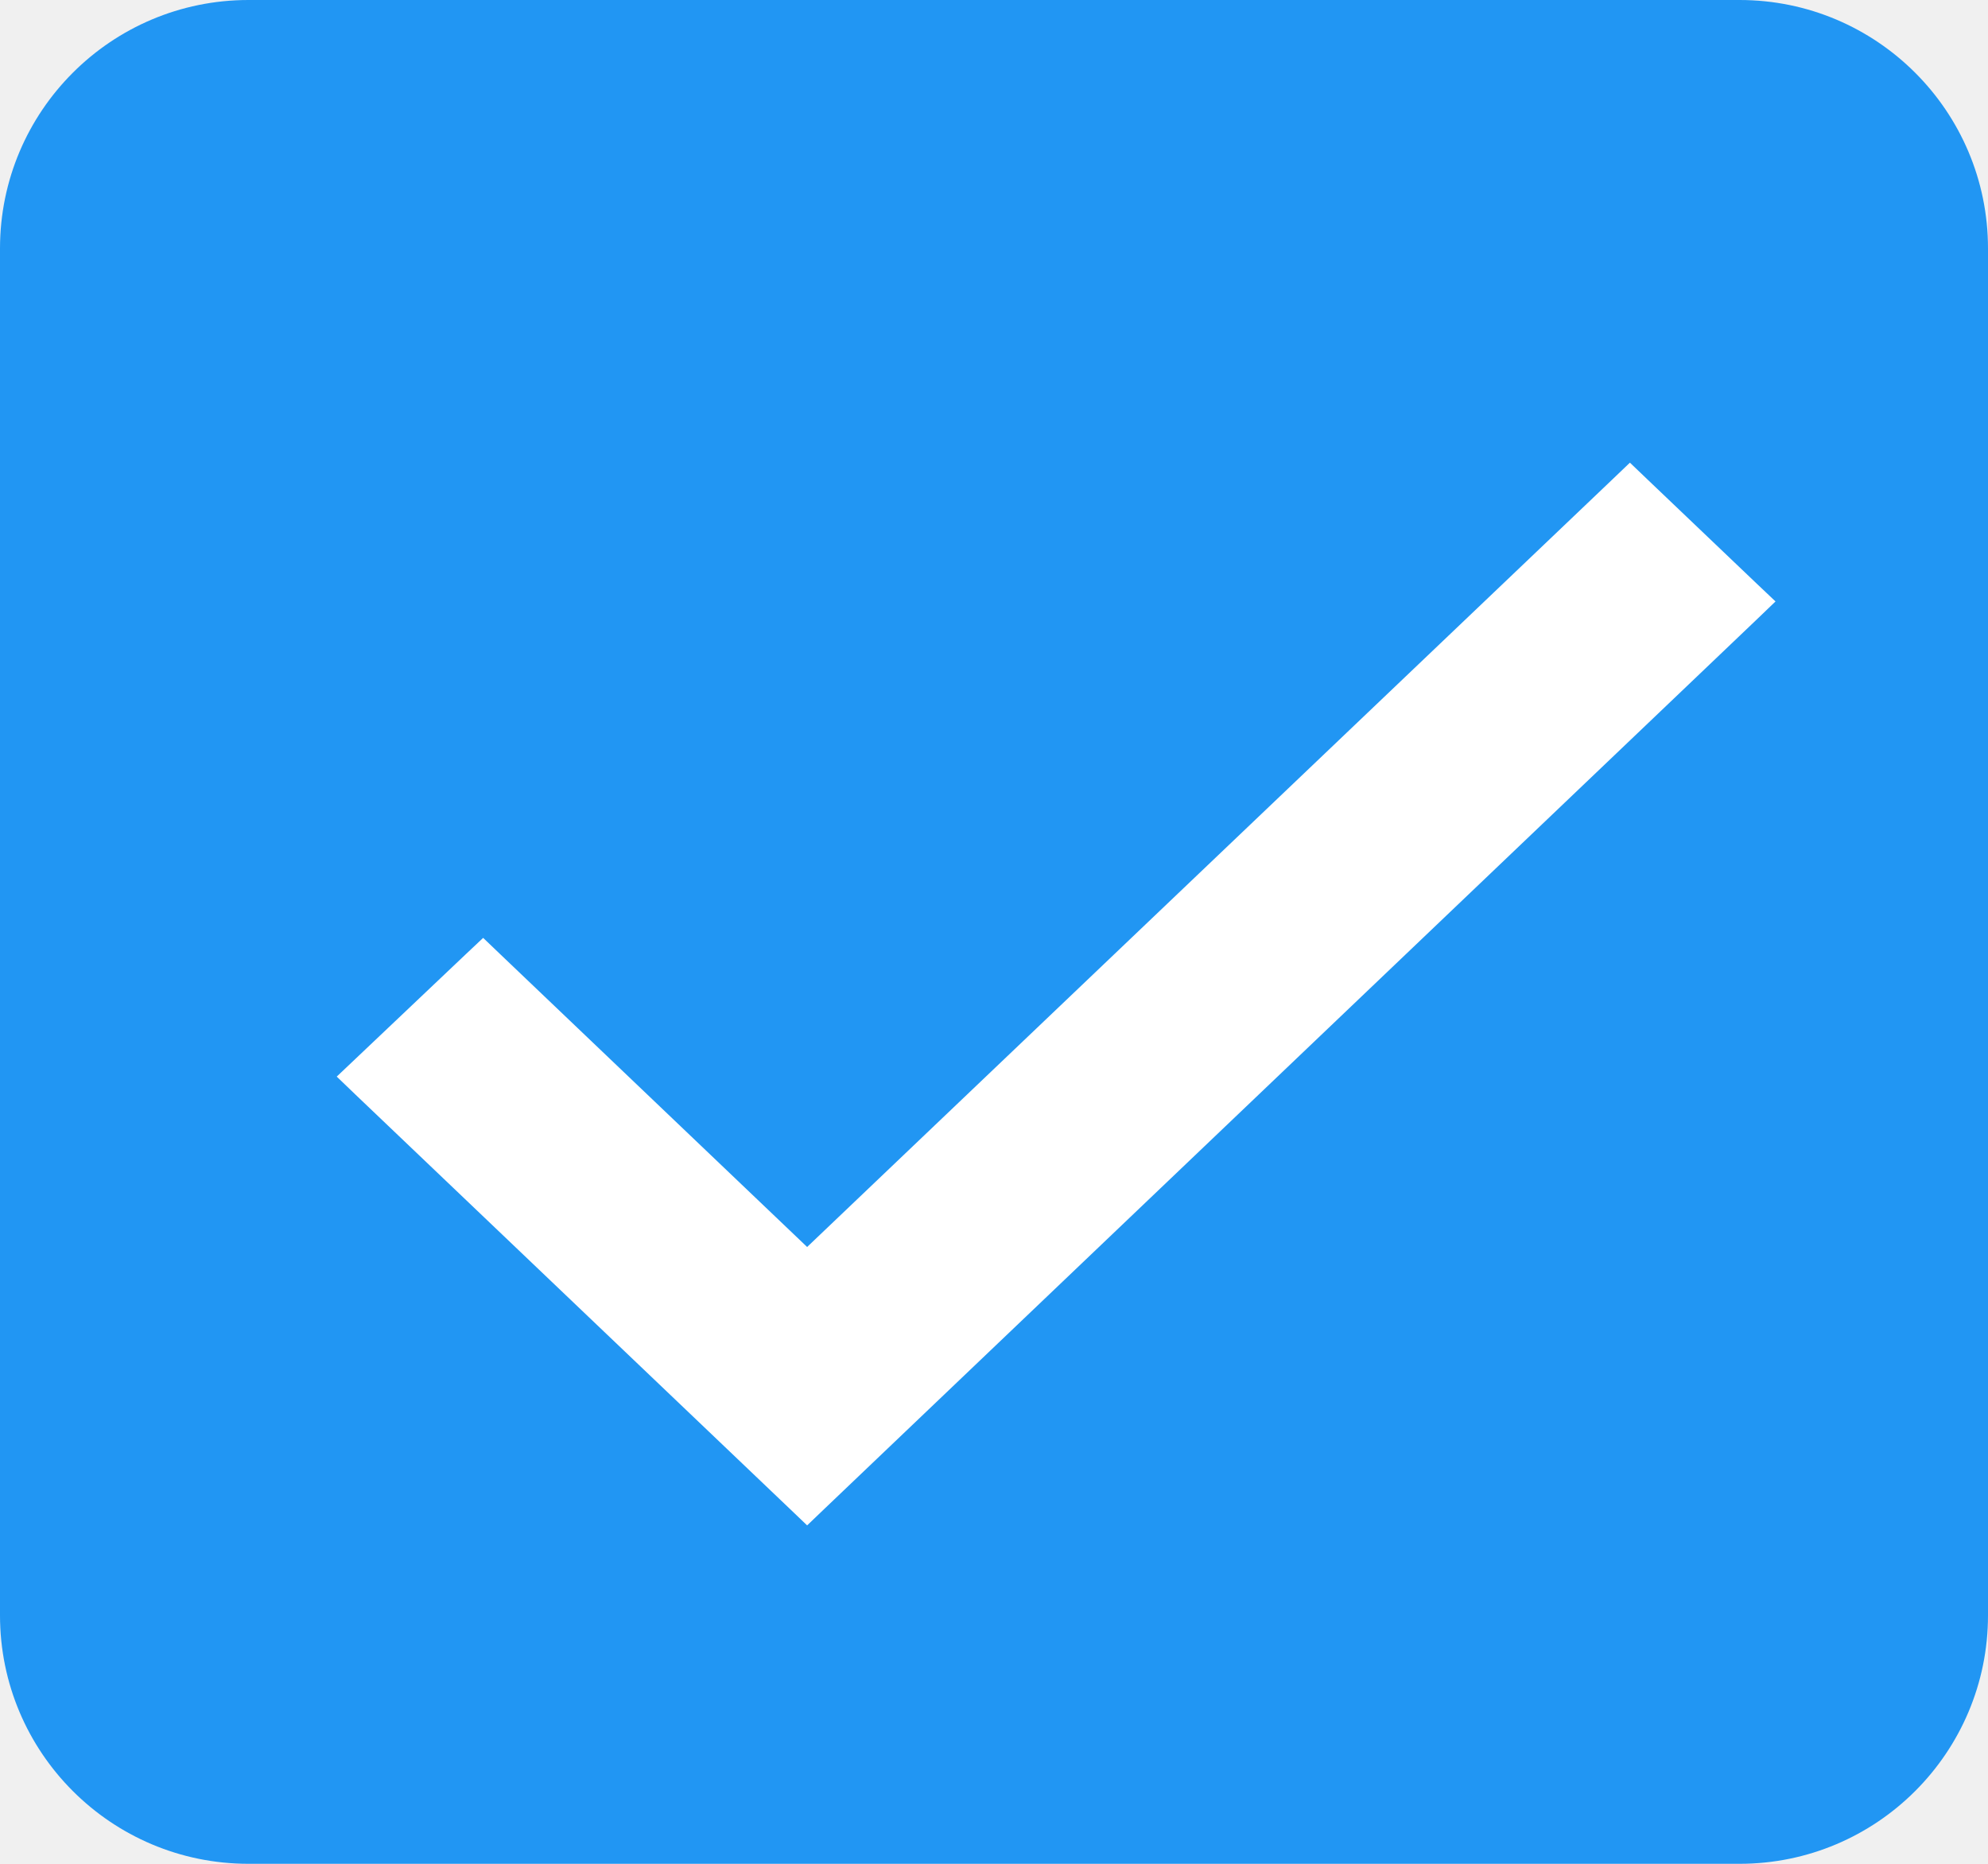
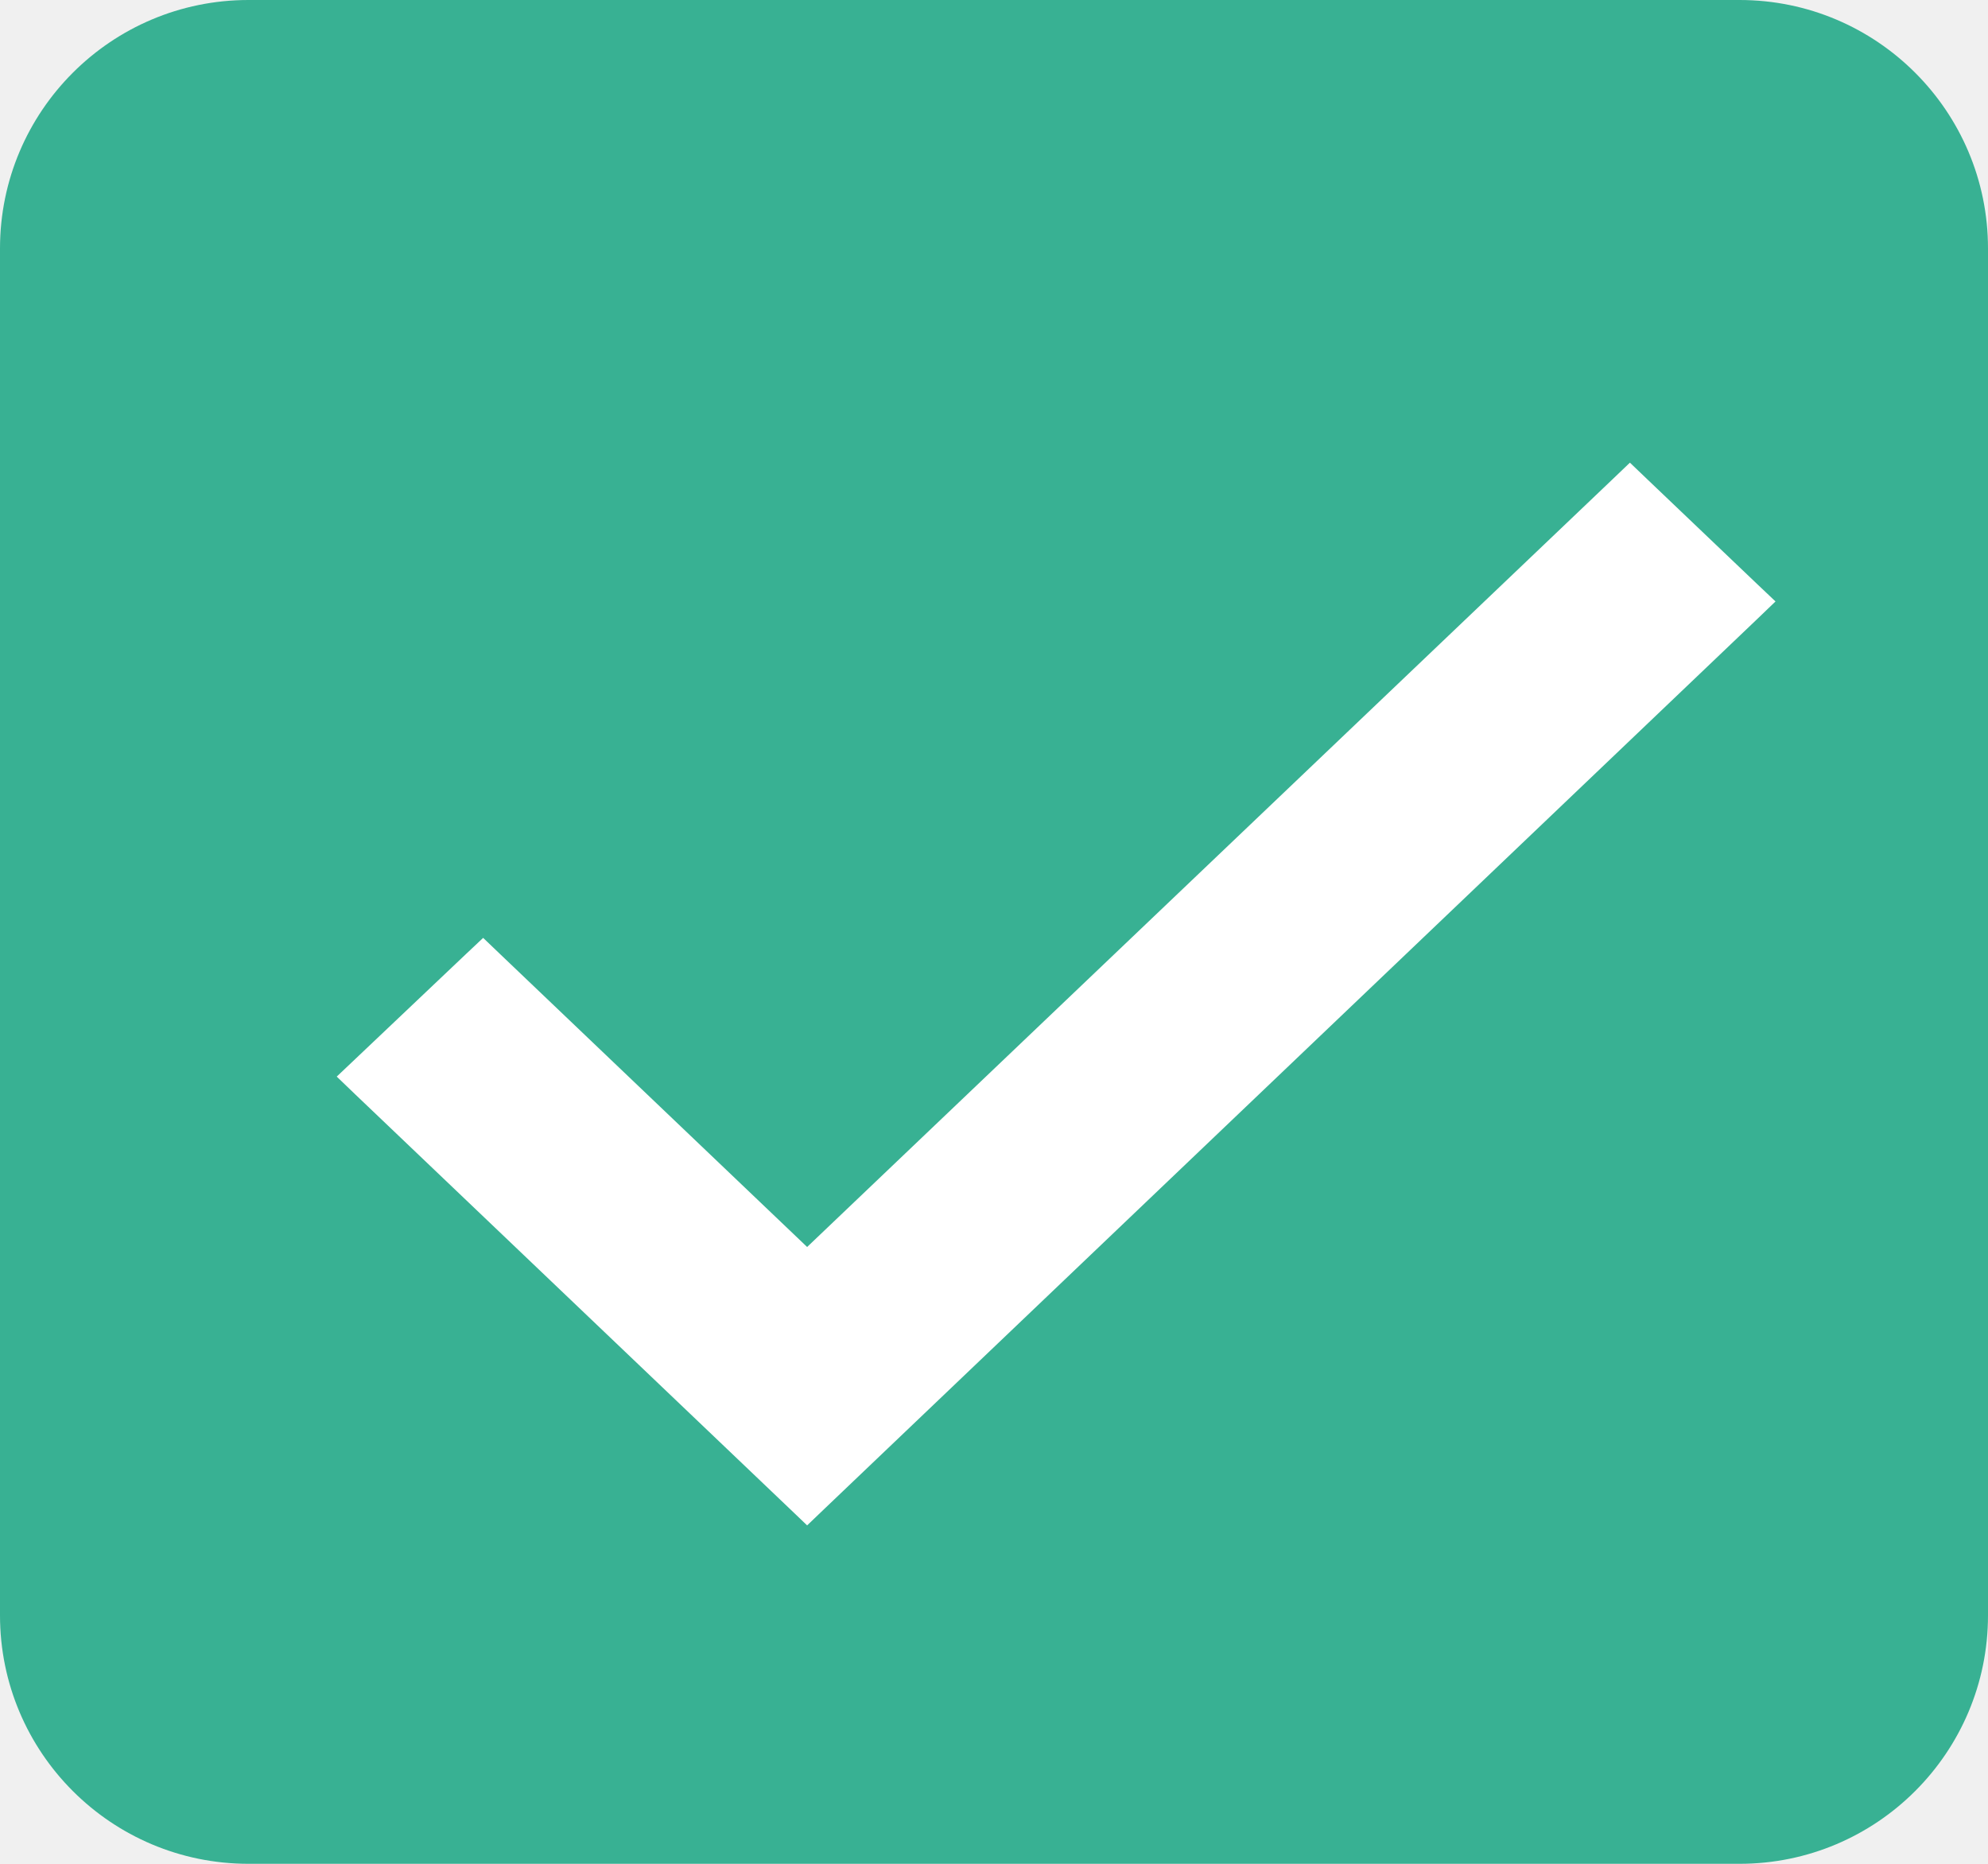
<svg xmlns="http://www.w3.org/2000/svg" width="16" height="15" viewBox="0 0 16 15" fill="none">
-   <rect width="16" height="15" rx="2" fill="#2196F3" />
+   <rect width="16" height="15" rx="2" fill="#38b193" />
  <path d="M3.957 7.752L3.888 7.686L3.819 7.751L2.931 8.593L2.855 8.665L2.931 8.738L6.427 12.072L6.496 12.138L6.565 12.072L14.069 4.914L14.145 4.841L14.069 4.769L13.187 3.928L13.118 3.862L13.049 3.928L6.496 10.174L3.957 7.752Z" fill="white" stroke="white" stroke-width="0.2" />
</svg>
